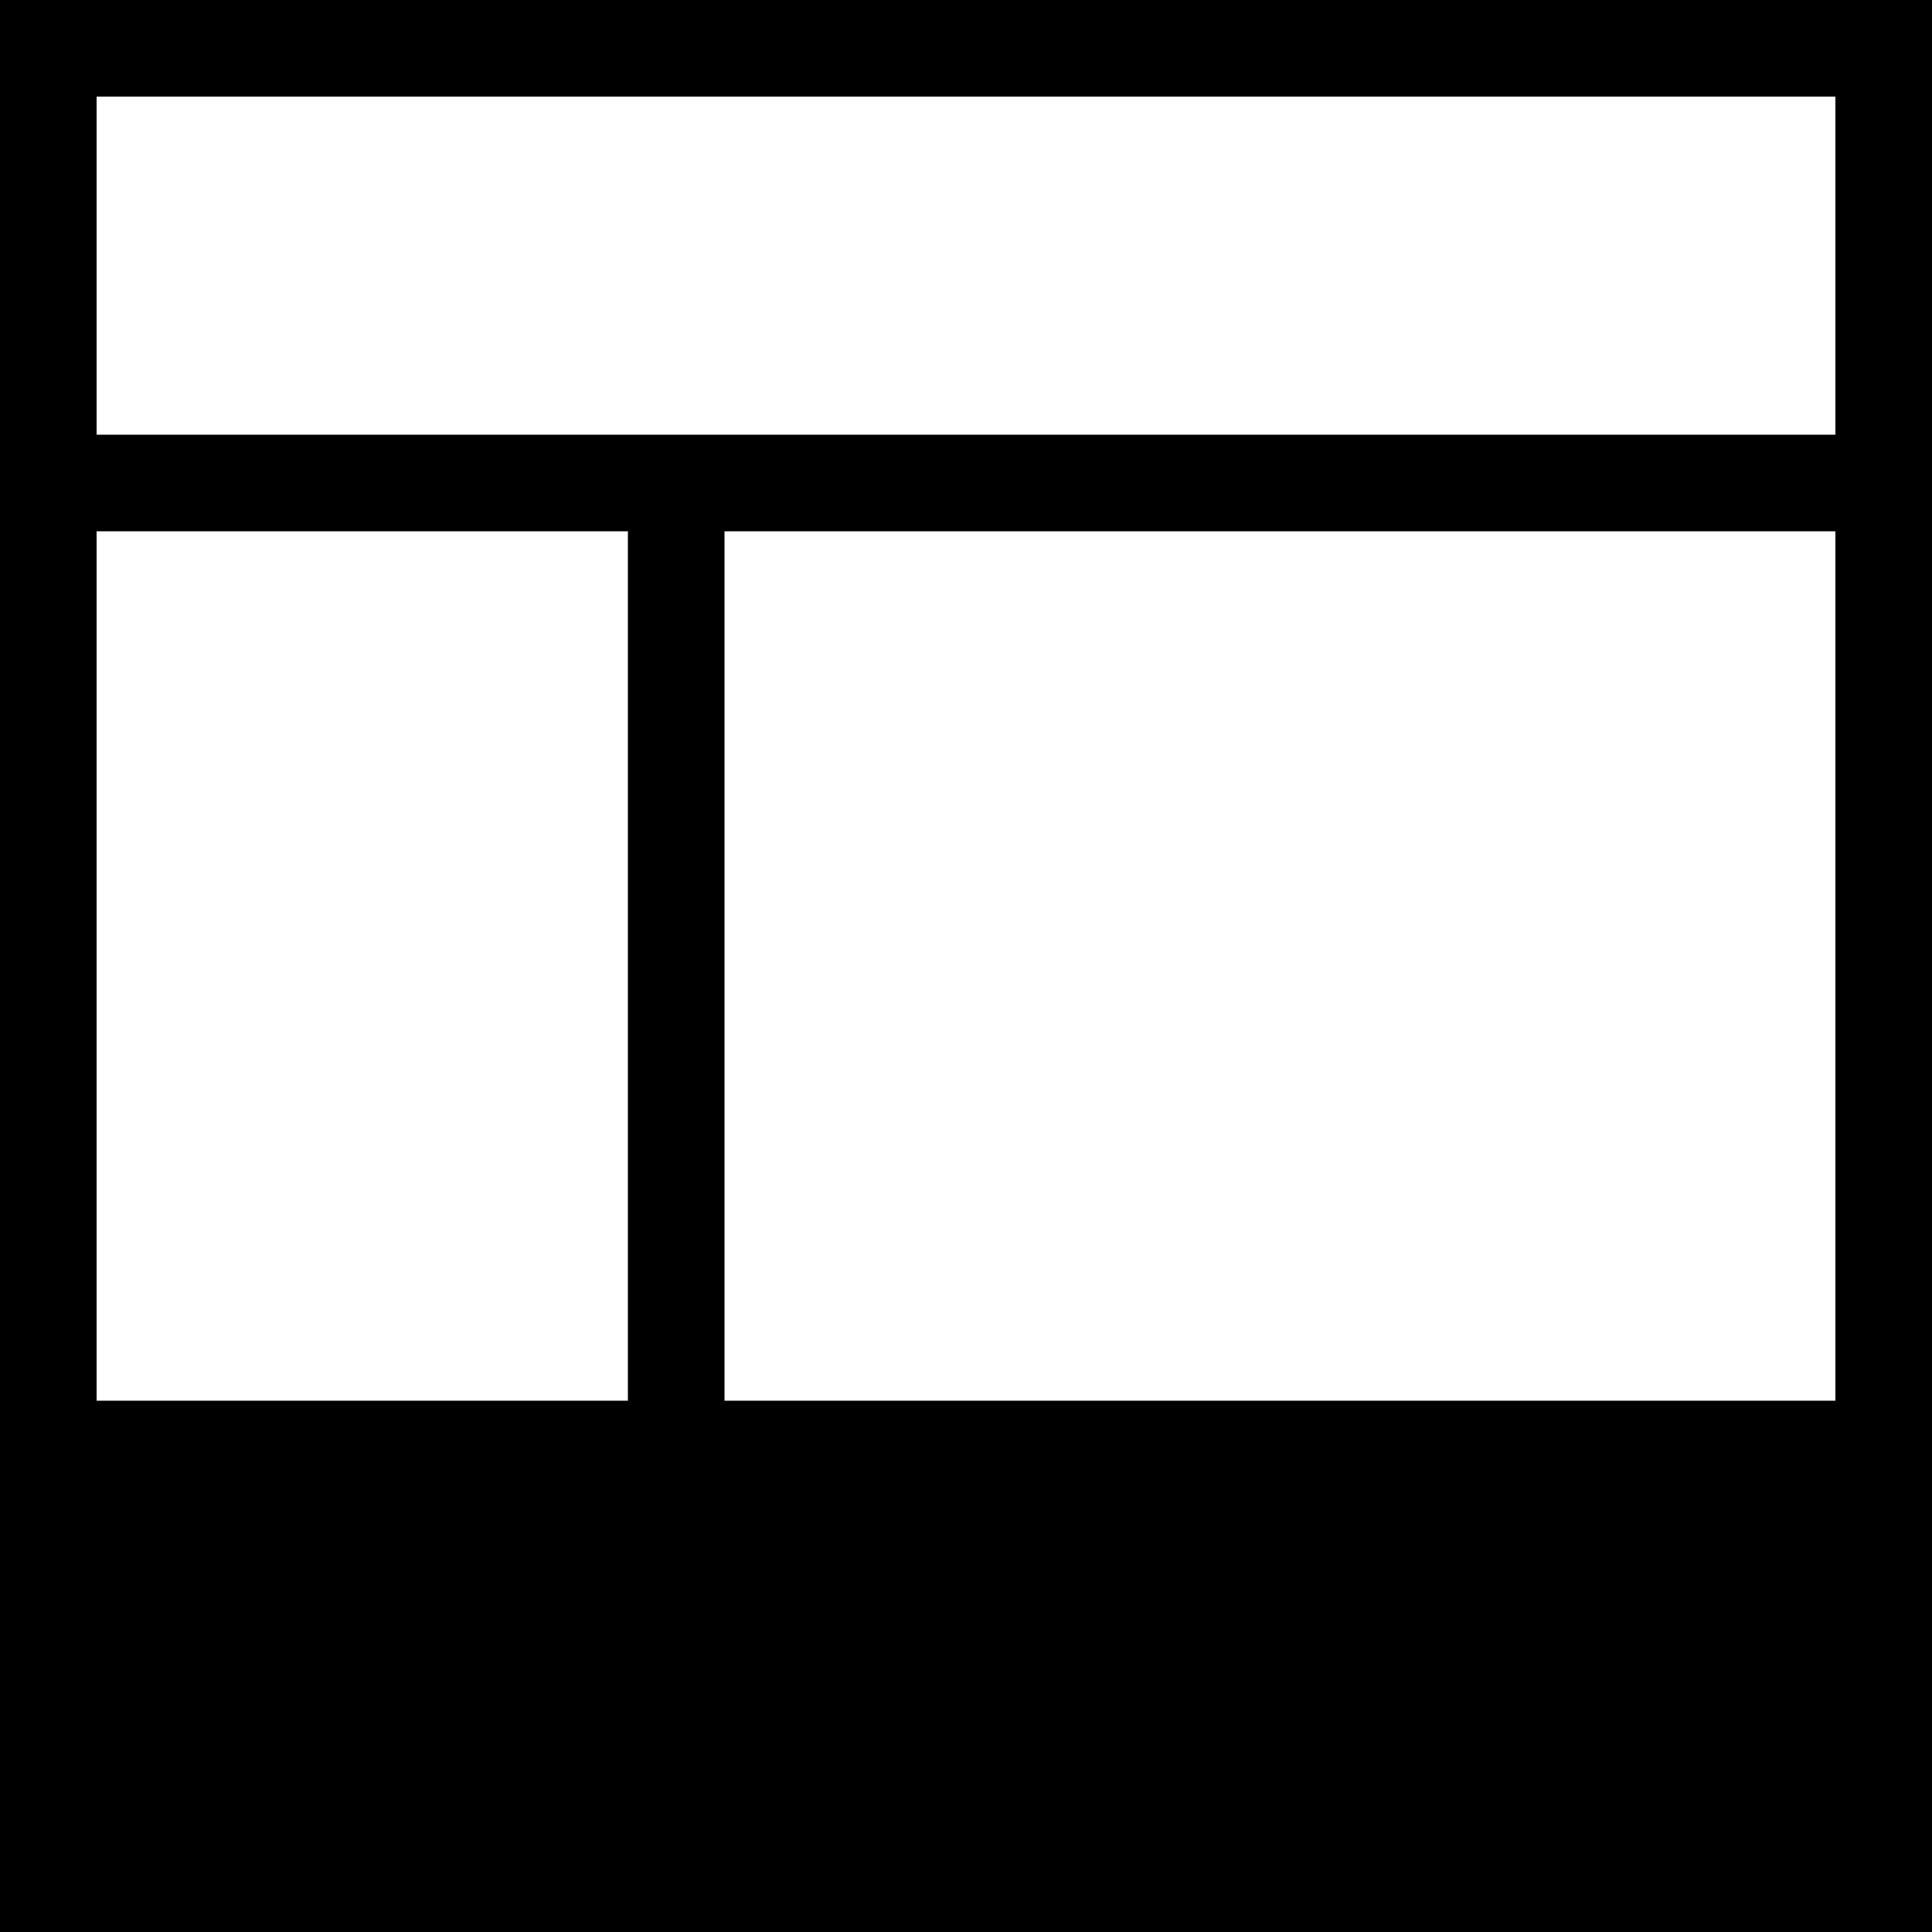
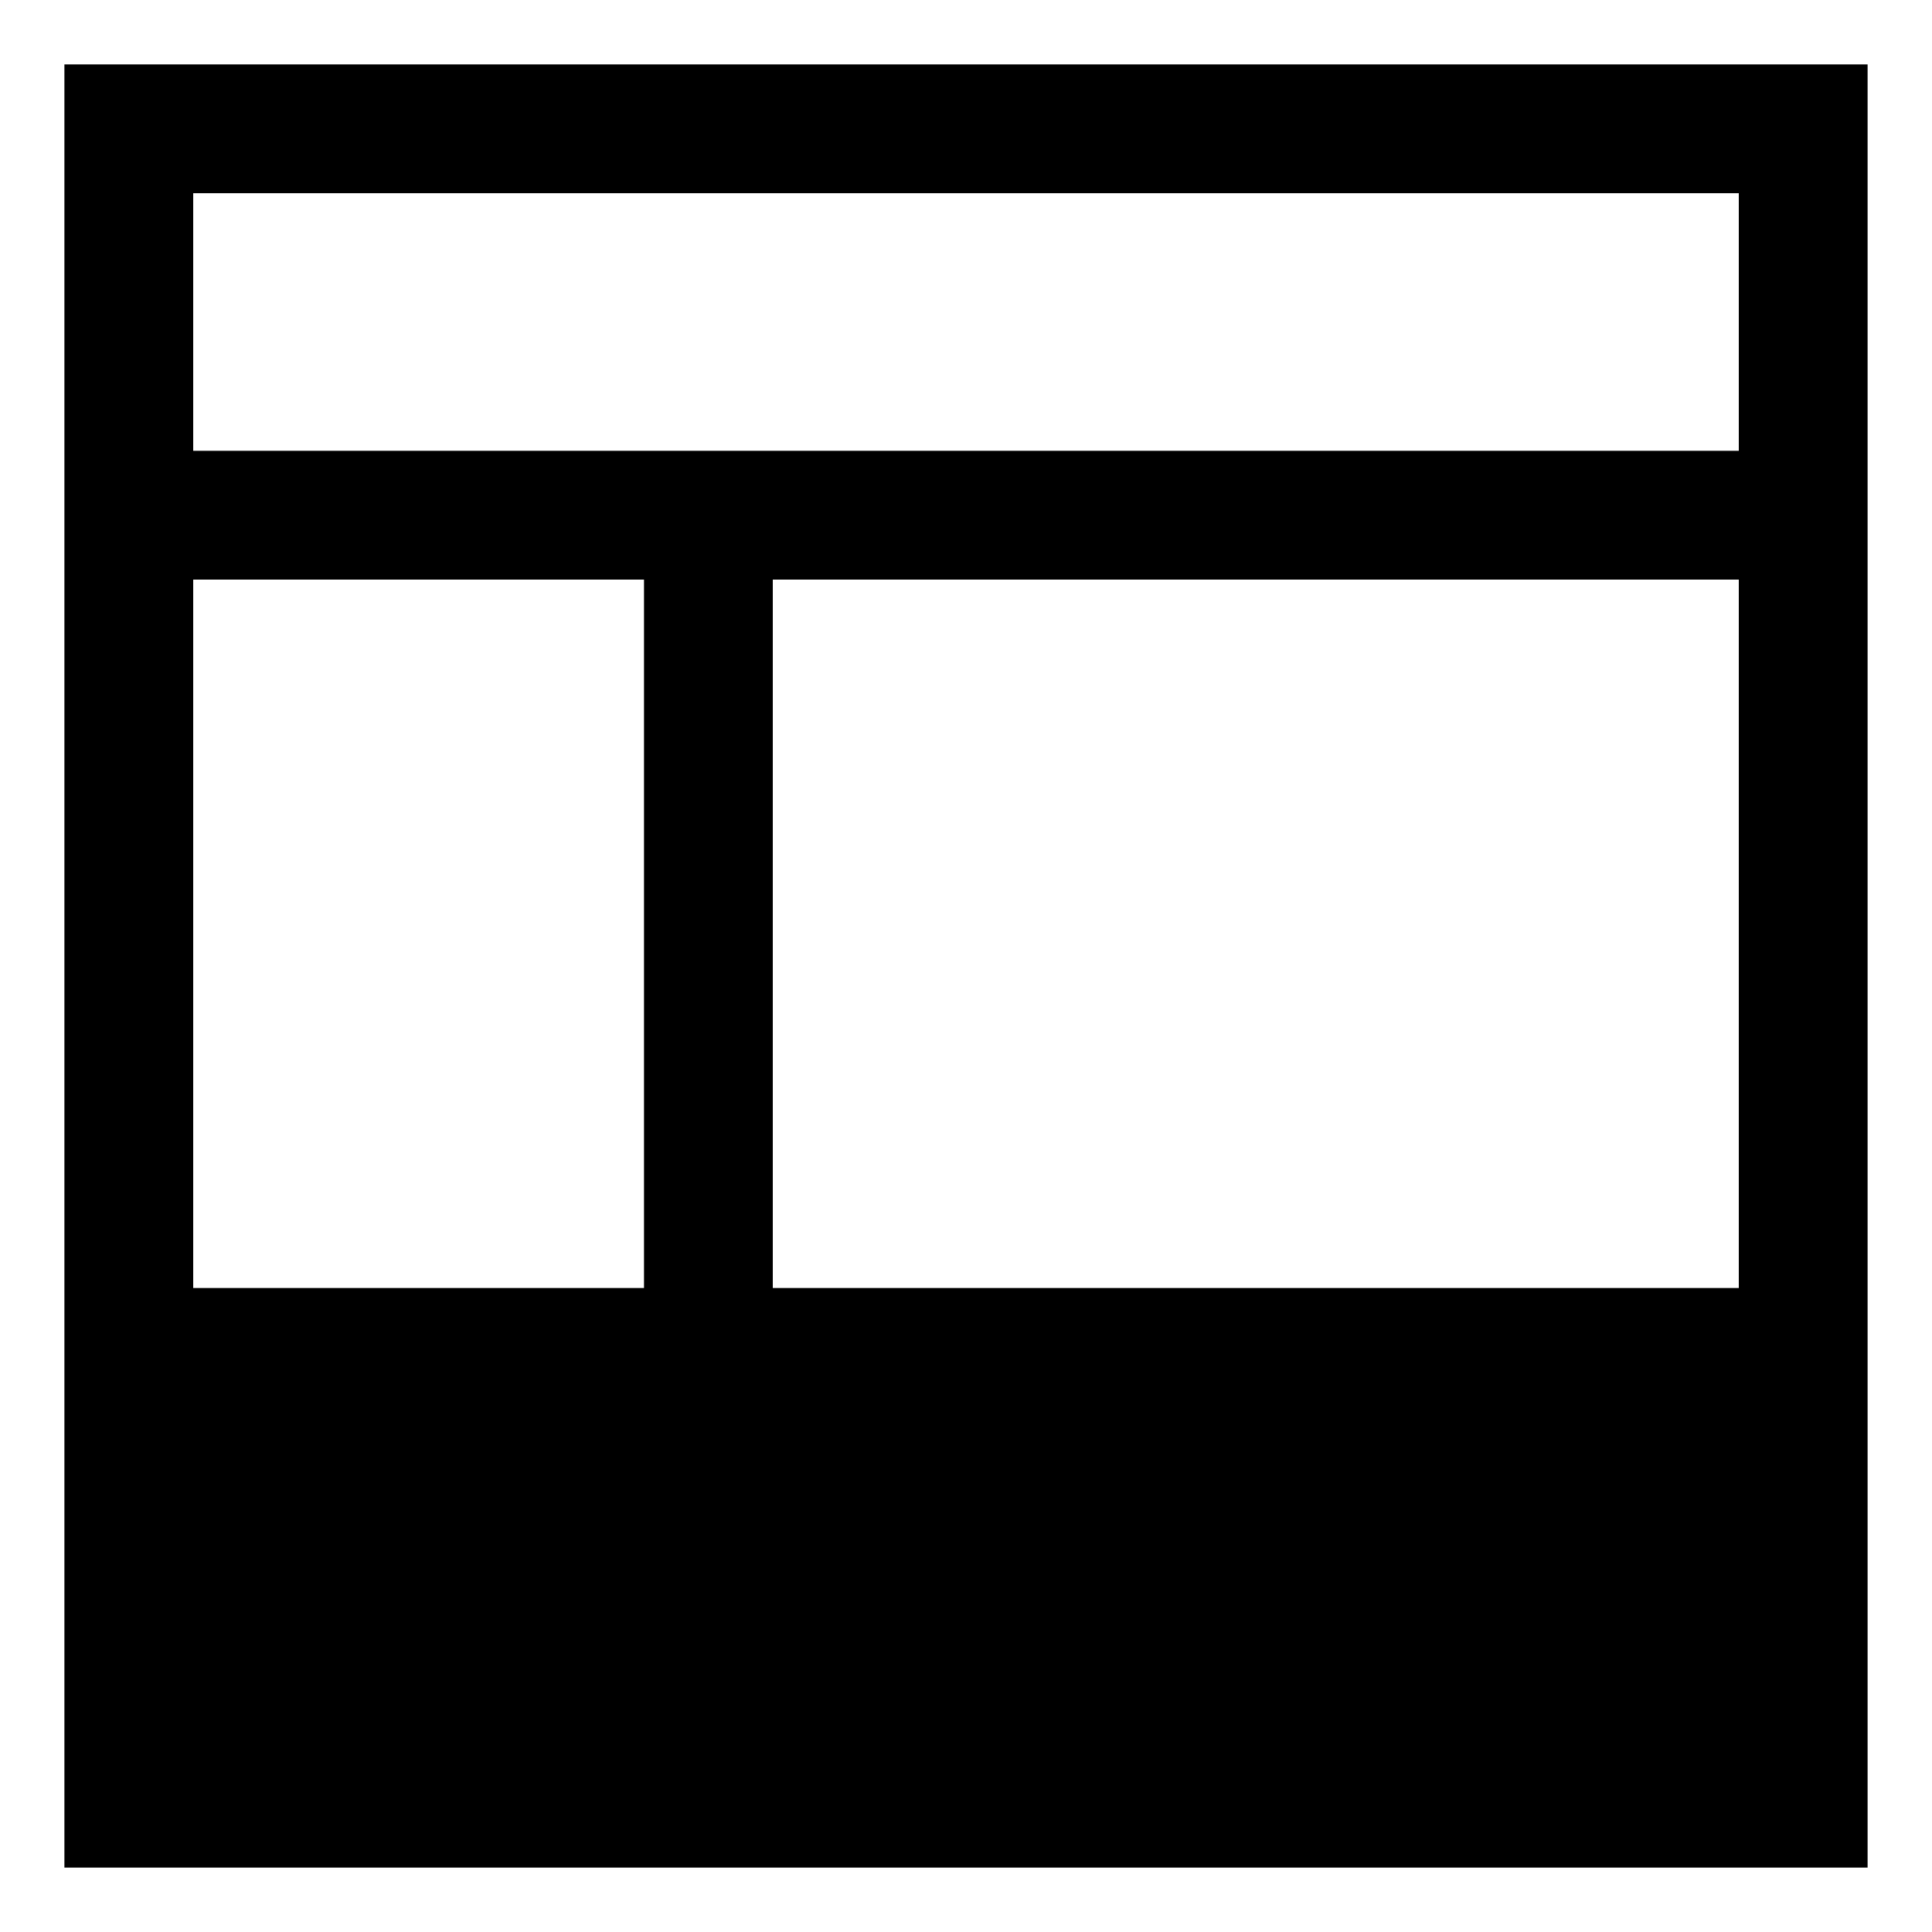
- <svg xmlns="http://www.w3.org/2000/svg" viewBox="0 0 200 200" preserveAspectRatio="xMinYMin meet">
-   <path d="M0,5h200" fill="none" stroke="black" stroke-width="10px" />
-   <path d="M195,0v200" fill="none" stroke="black" stroke-width="10px" />
-   <path d="M200,195h-200" fill="none" stroke="black" stroke-width="10px" />
-   <path d="M5,200v-200" fill="none" stroke="black" stroke-width="10px" />
-   <path d="M0,50h200" fill="none" stroke="black" stroke-width="10px" />
-   <path d="M0,150h200" fill="none" stroke="black" stroke-width="10px" />
-   <path d="M70,50v100" fill="none" stroke="black" stroke-width="10px" />
-   <rect x="0" y="150" fill="black" stroke="black" stroke-width="0px" width="200" height="50" />
+ <svg xmlns="http://www.w3.org/2000/svg" viewBox="0 0 150 150" preserveAspectRatio="xMinYMin meet">
+   <path d="M10,10 L140,10 L140,140 L10,140 L10,10 Z M10,40 L140,40 M10,110 L140,110 M55,40 L55,110" stroke-linejoin="miter" stroke-linecap="square" fill="none" style="fill:none;" stroke="black" stroke-width="10px" />
+   <rect x="10" y="100" fill="black" stroke="black" stroke-width="0px" width="130" height="40" />
</svg>
